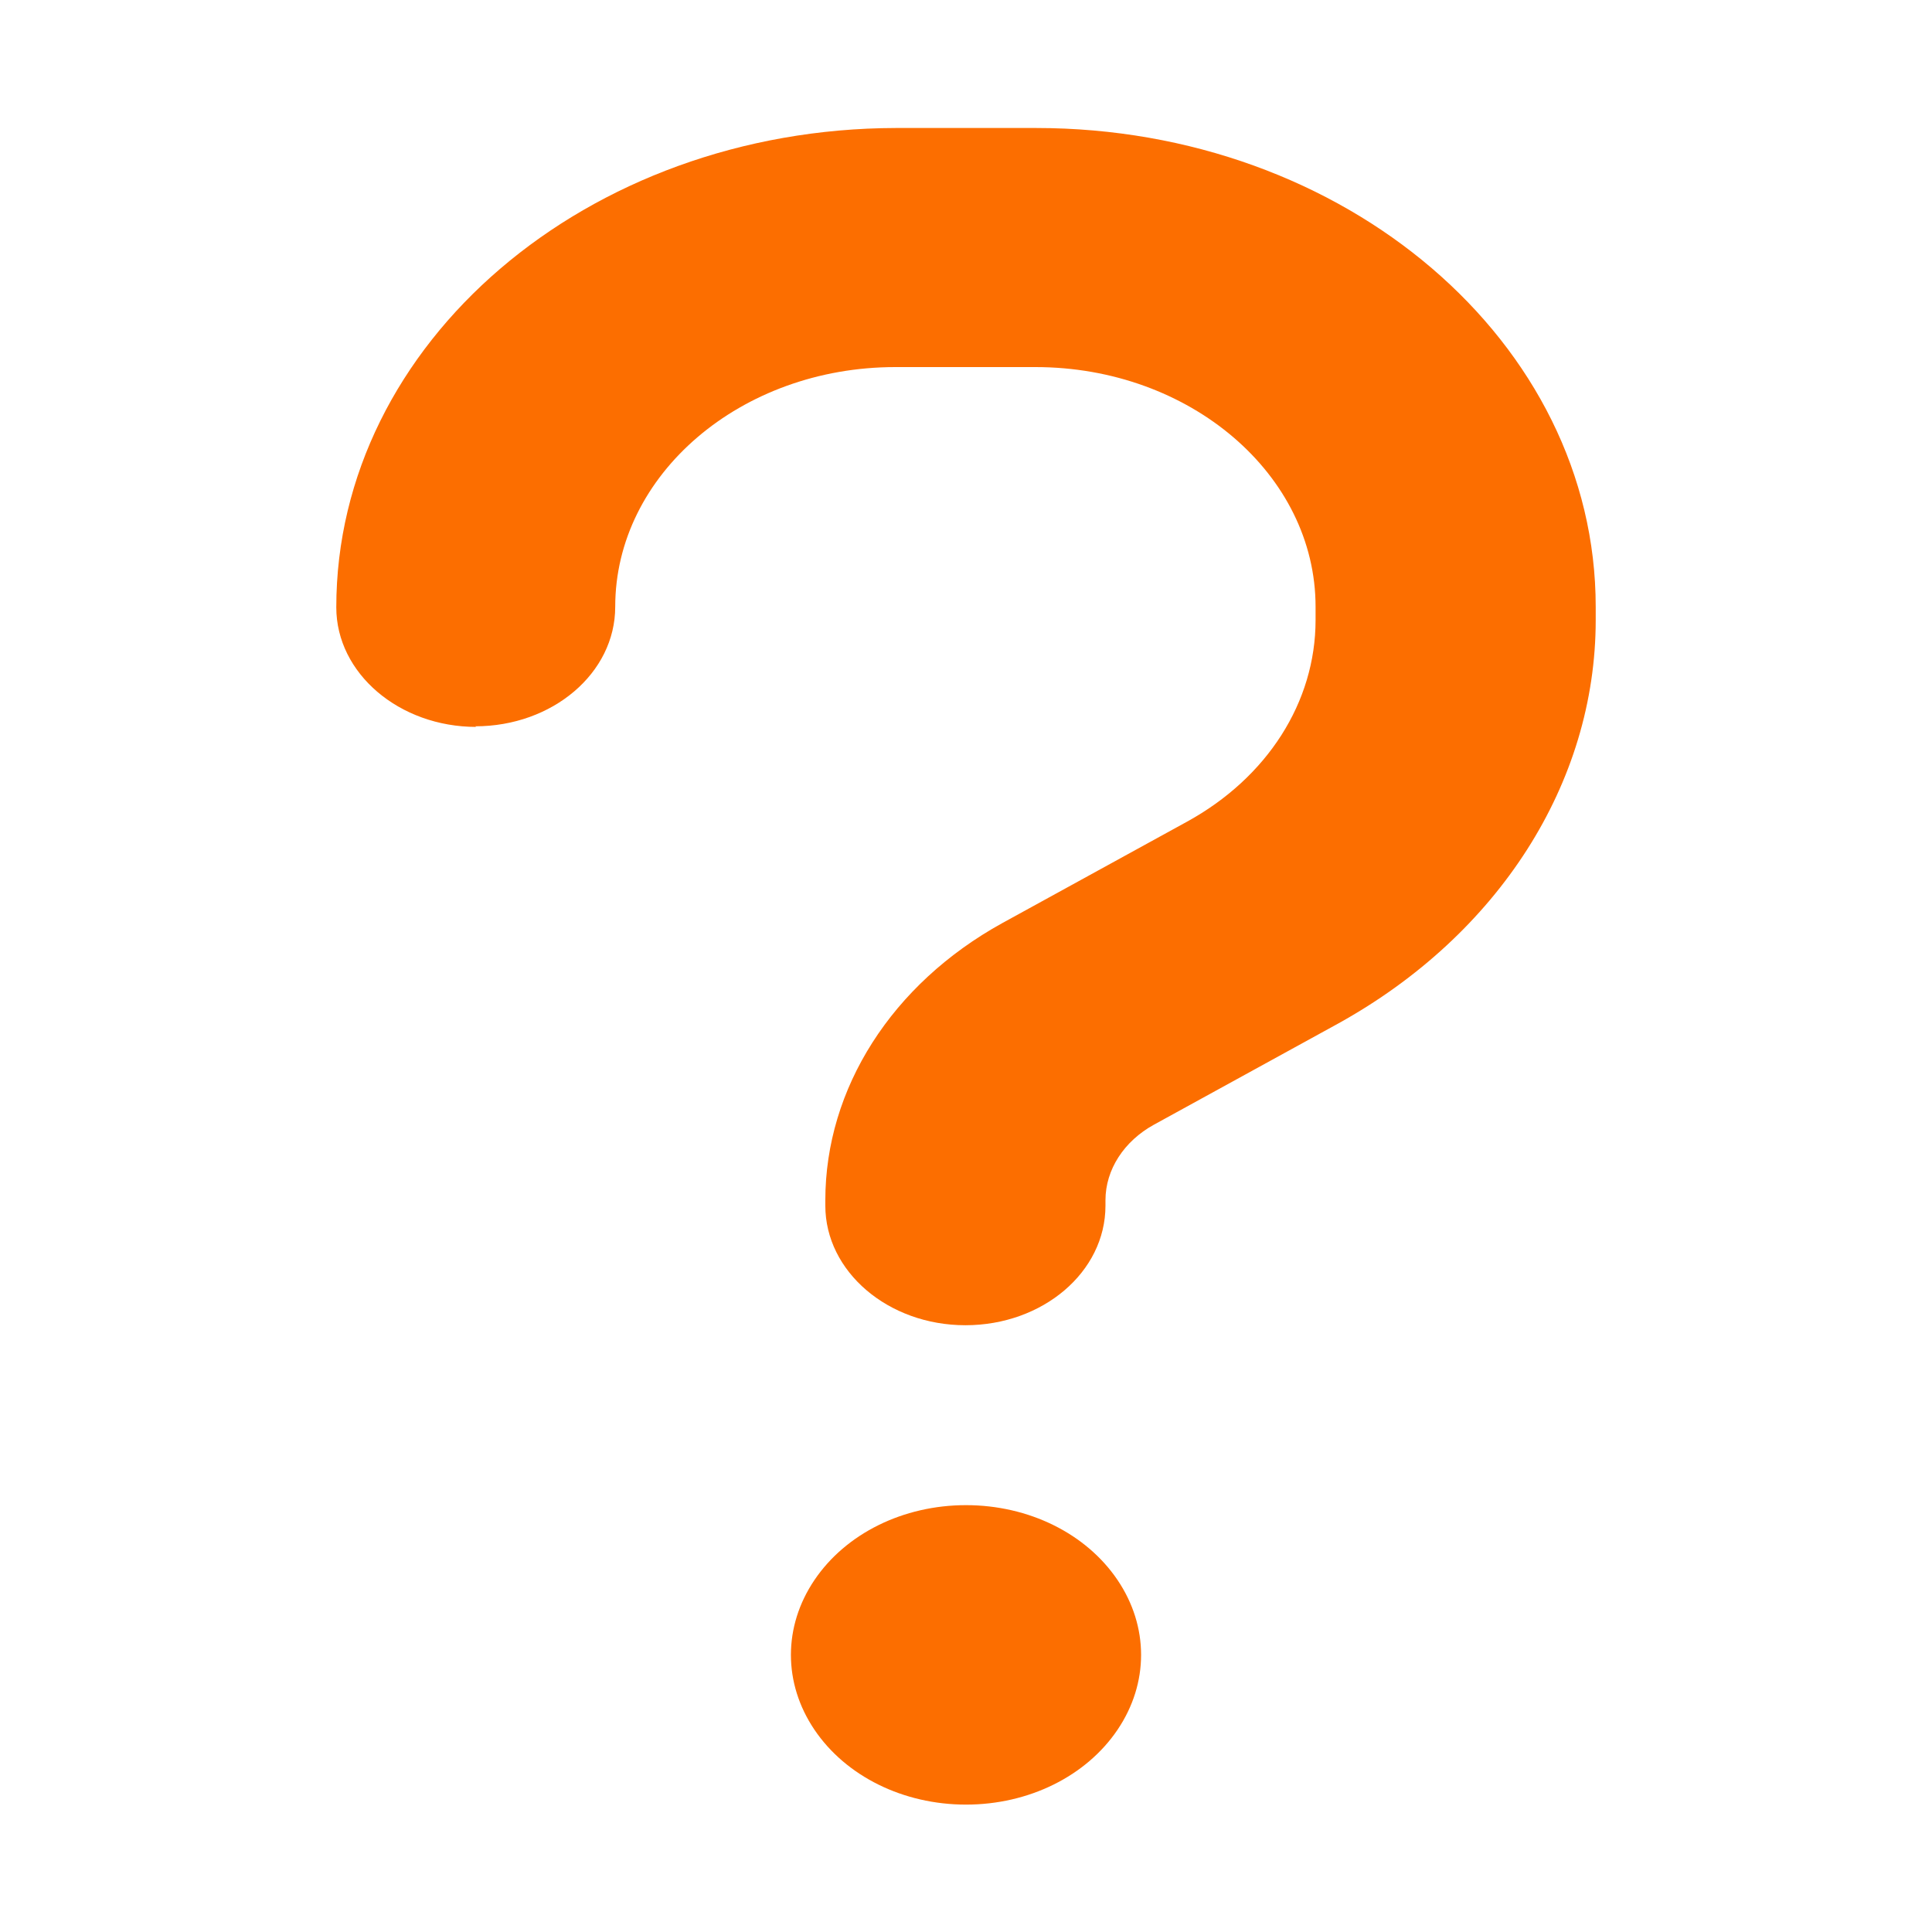
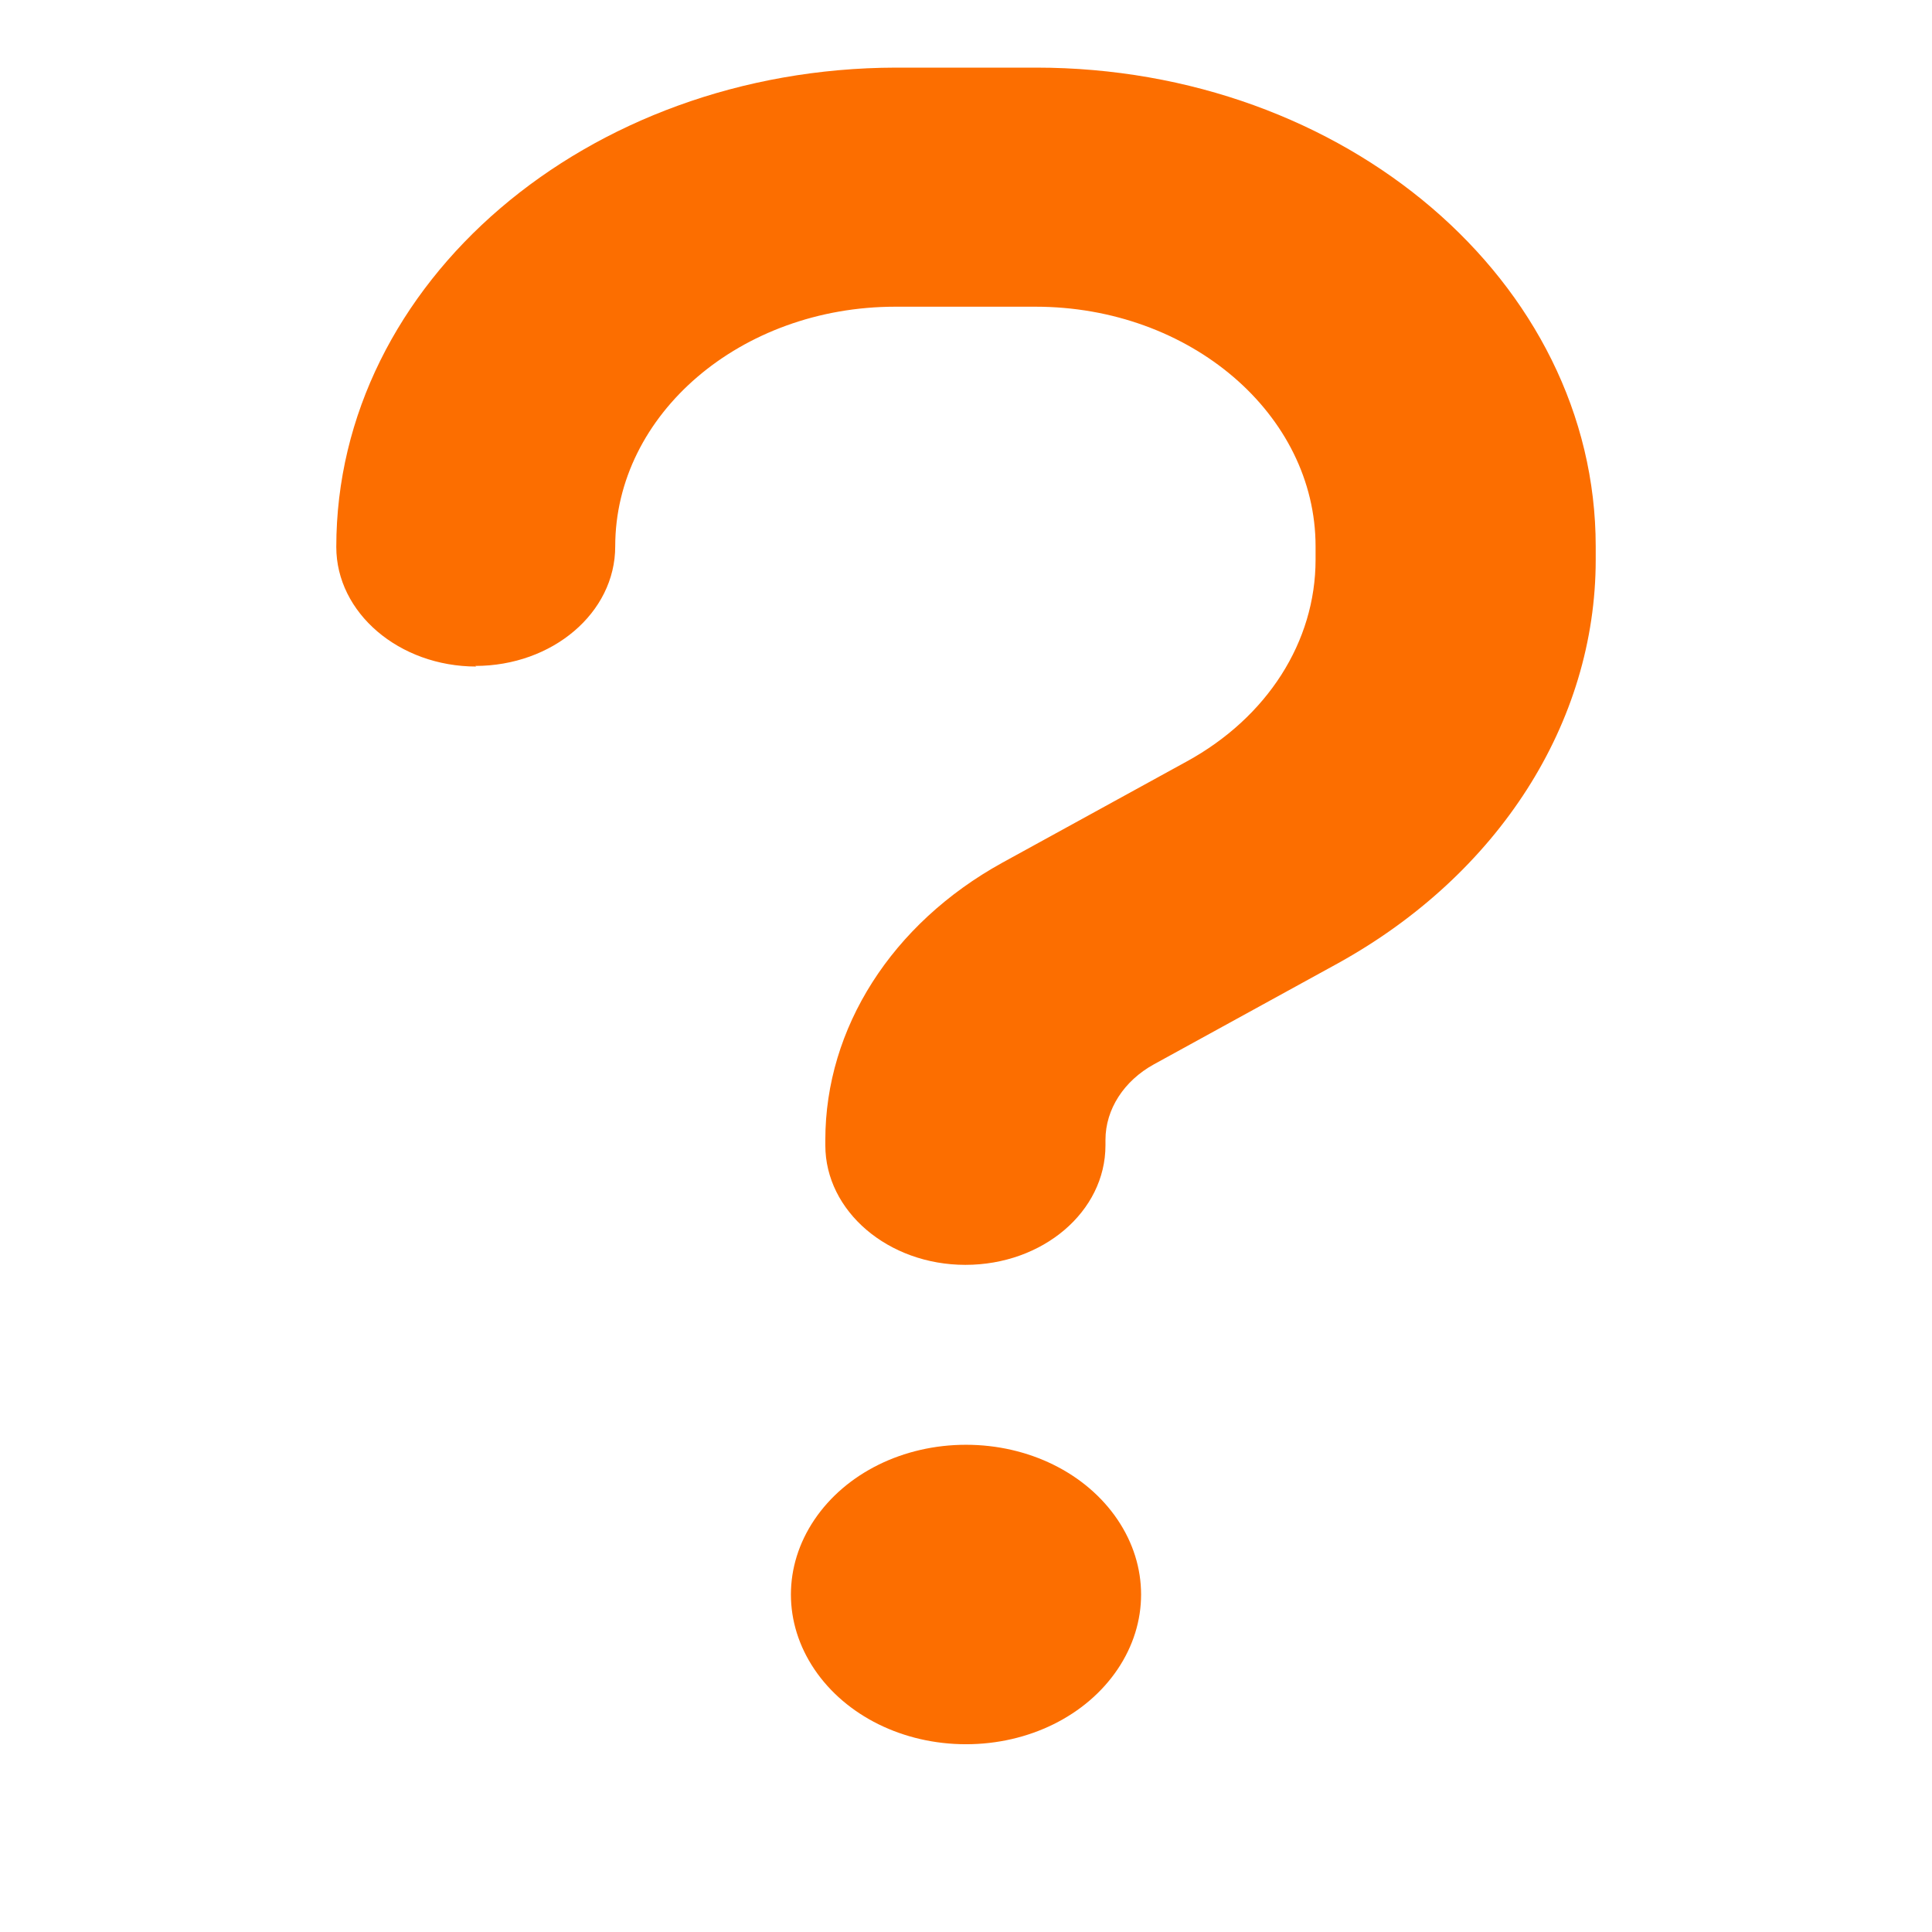
<svg xmlns="http://www.w3.org/2000/svg" id="Layer_1" data-name="Layer 1" viewBox="0 0 32 32">
-   <path d="M7.89,12.04c-1.28,0-2.32-.89-2.32-1.98,0-4.38,4.15-7.93,9.27-7.94h2.32c5.12,0,9.27,3.55,9.27,7.93v.22c0,2.7-1.61,5.21-4.26,6.68l-3.06,1.68c-.49.27-.8.74-.8,1.25v.09c0,1.1-1.04,1.98-2.32,1.98s-2.32-.89-2.32-1.98v-.09c0-1.85,1.1-3.58,2.93-4.59l3.06-1.68c1.33-.73,2.13-1.98,2.13-3.34v-.22c0-2.19-2.08-3.97-4.64-3.97h-2.32c-2.56,0-4.64,1.78-4.64,3.97,0,1.1-1.04,1.98-2.32,1.98ZM13.49,28.65c-.52-.77-.52-1.71,0-2.48s1.47-1.24,2.51-1.24,1.99.47,2.51,1.24.52,1.71,0,2.48-1.47,1.24-2.51,1.24-1.99-.47-2.51-1.24Z" style="fill: #fc6e00;" />
+   <path d="M7.89,11.04c-1.28,0-2.32-.89-2.32-1.98,0-4.38,4.15-7.93,9.27-7.94h2.32c5.12,0,9.27,3.55,9.27,7.93v.22c0,2.7-1.61,5.21-4.26,6.68l-3.06,1.68c-.49.27-.8.74-.8,1.25v.09c0,1.1-1.04,1.98-2.32,1.98s-2.32-.89-2.32-1.98v-.09c0-1.85,1.1-3.58,2.93-4.59l3.06-1.68c1.33-.73,2.13-1.98,2.13-3.34v-.22c0-2.19-2.08-3.97-4.64-3.97h-2.32c-2.56,0-4.64,1.78-4.64,3.97,0,1.1-1.04,1.98-2.32,1.98ZM13.49,27.65c-.52-.77-.52-1.71,0-2.48s1.47-1.24,2.51-1.24,1.99.47,2.51,1.24.52,1.71,0,2.48-1.47,1.24-2.51,1.24-1.99-.47-2.51-1.24Z" style="fill: #fc6e00;" />
</svg>
